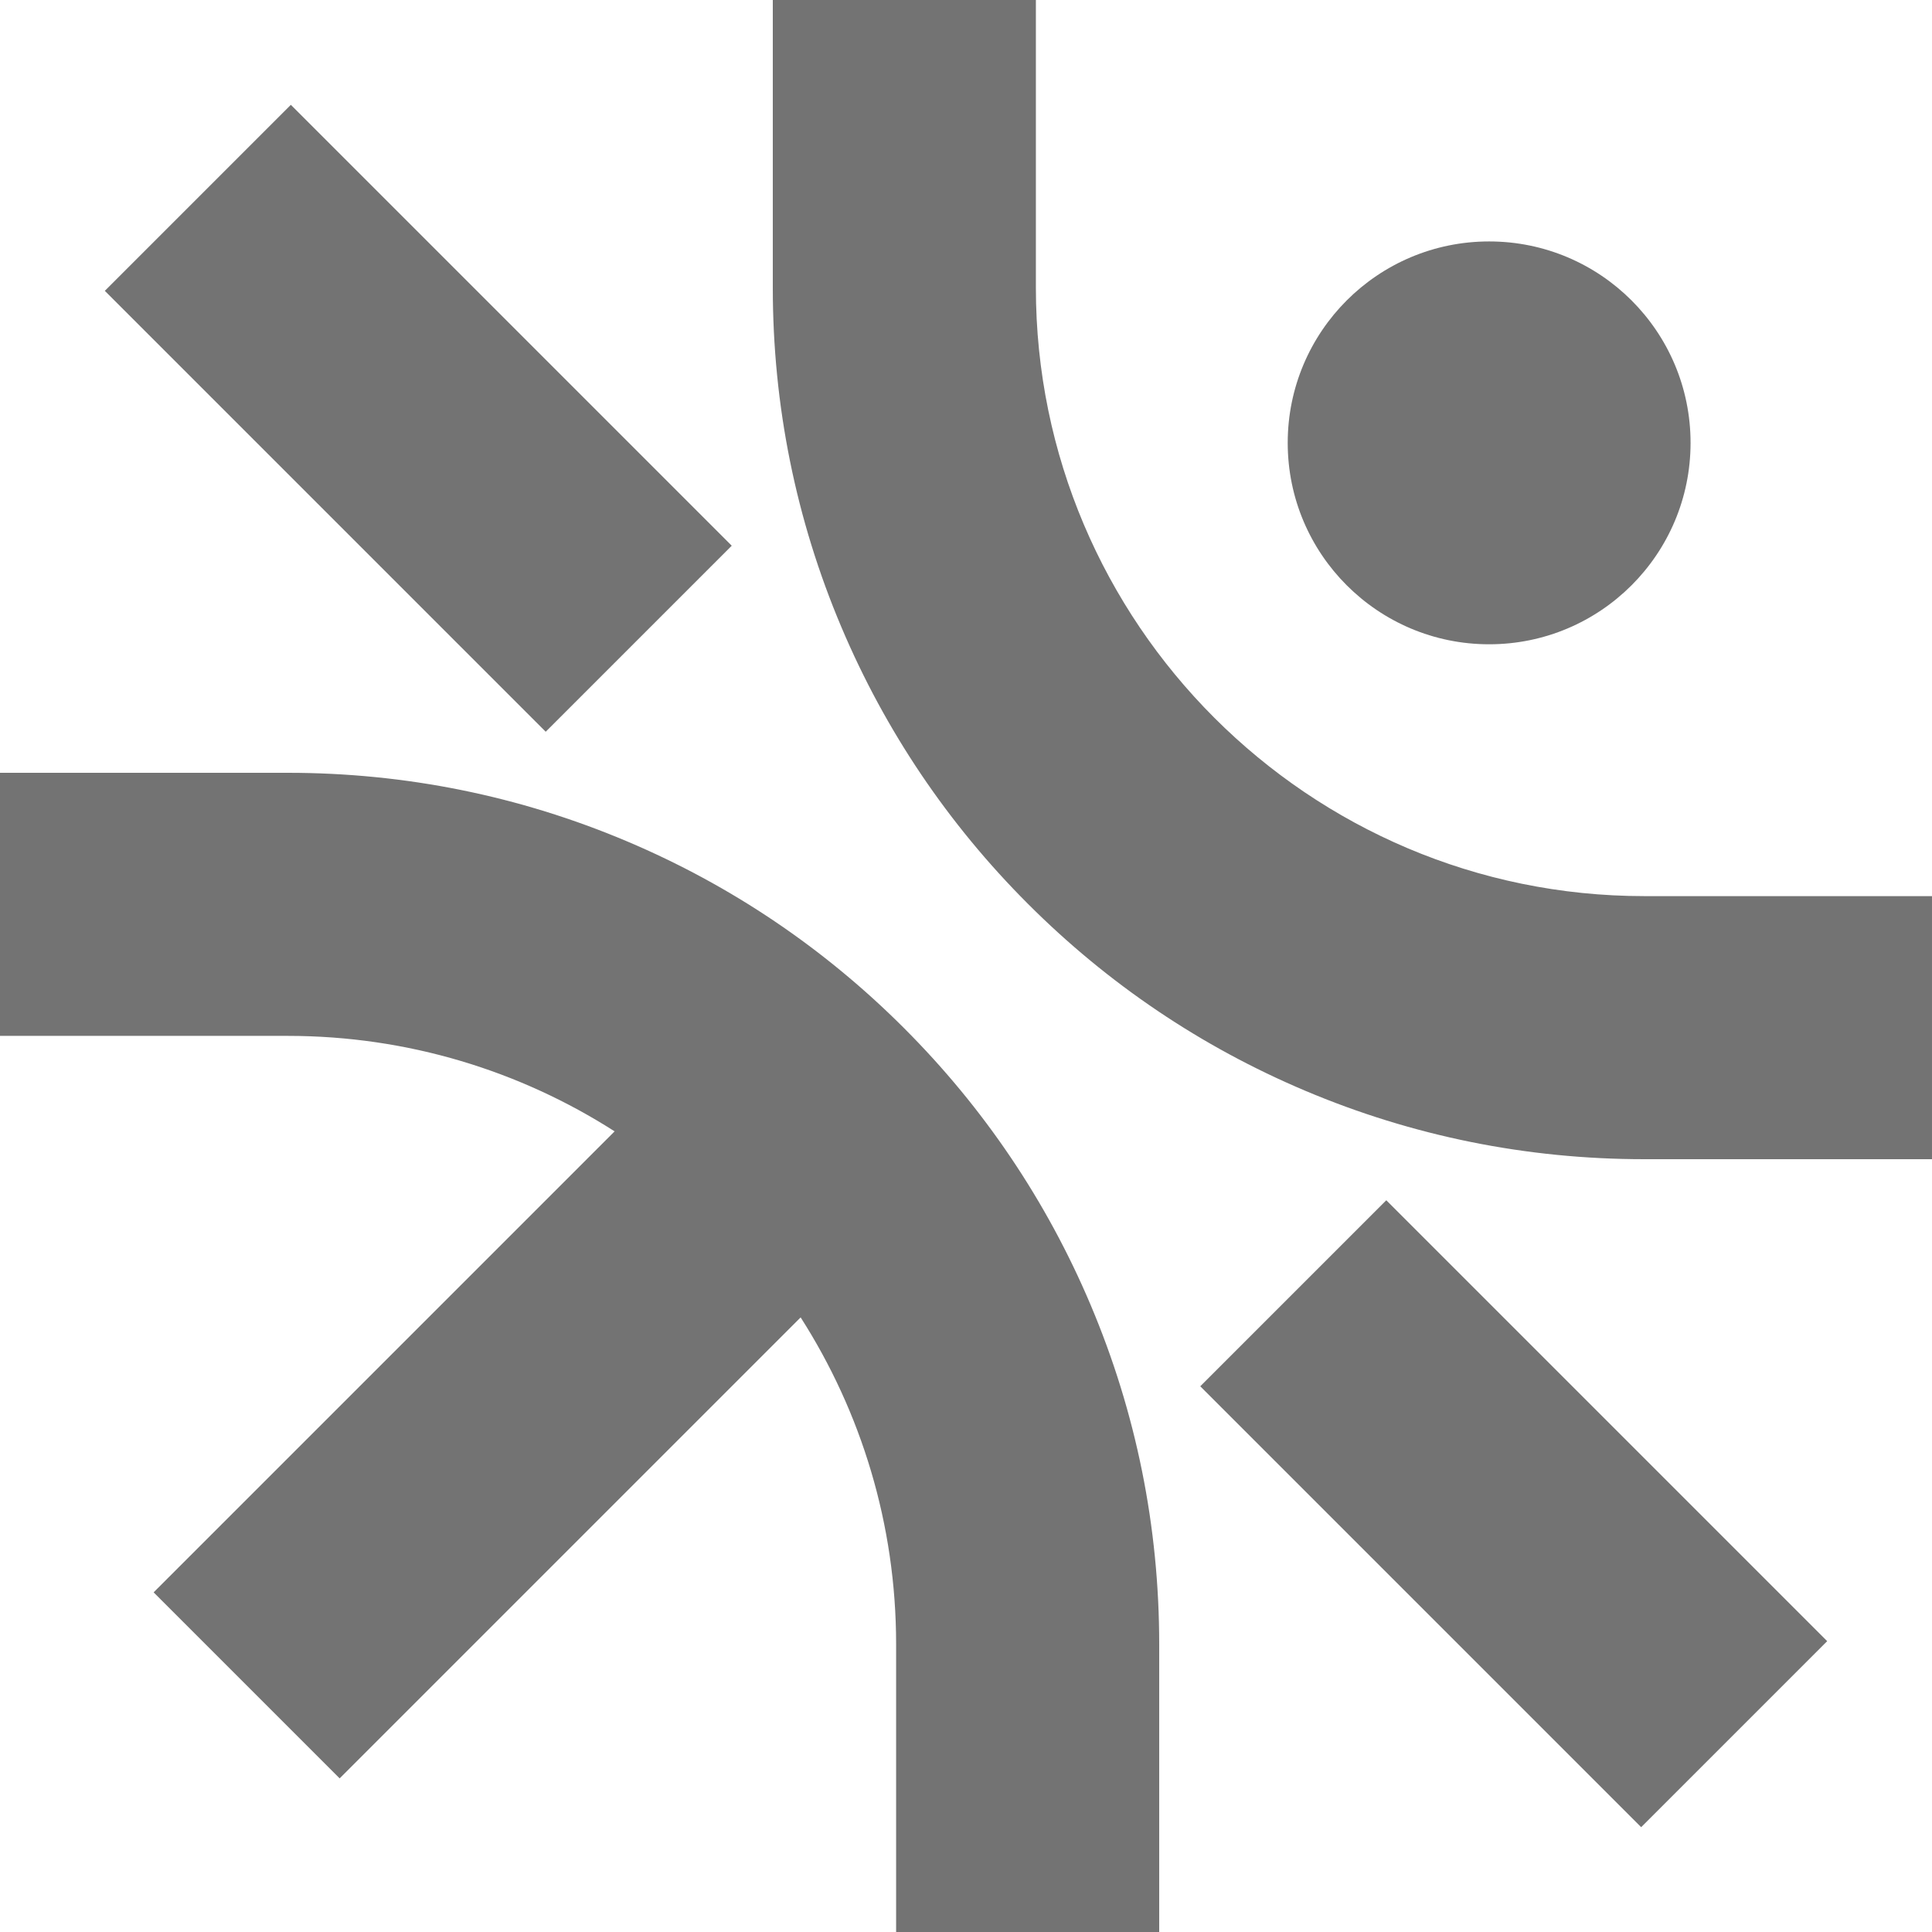
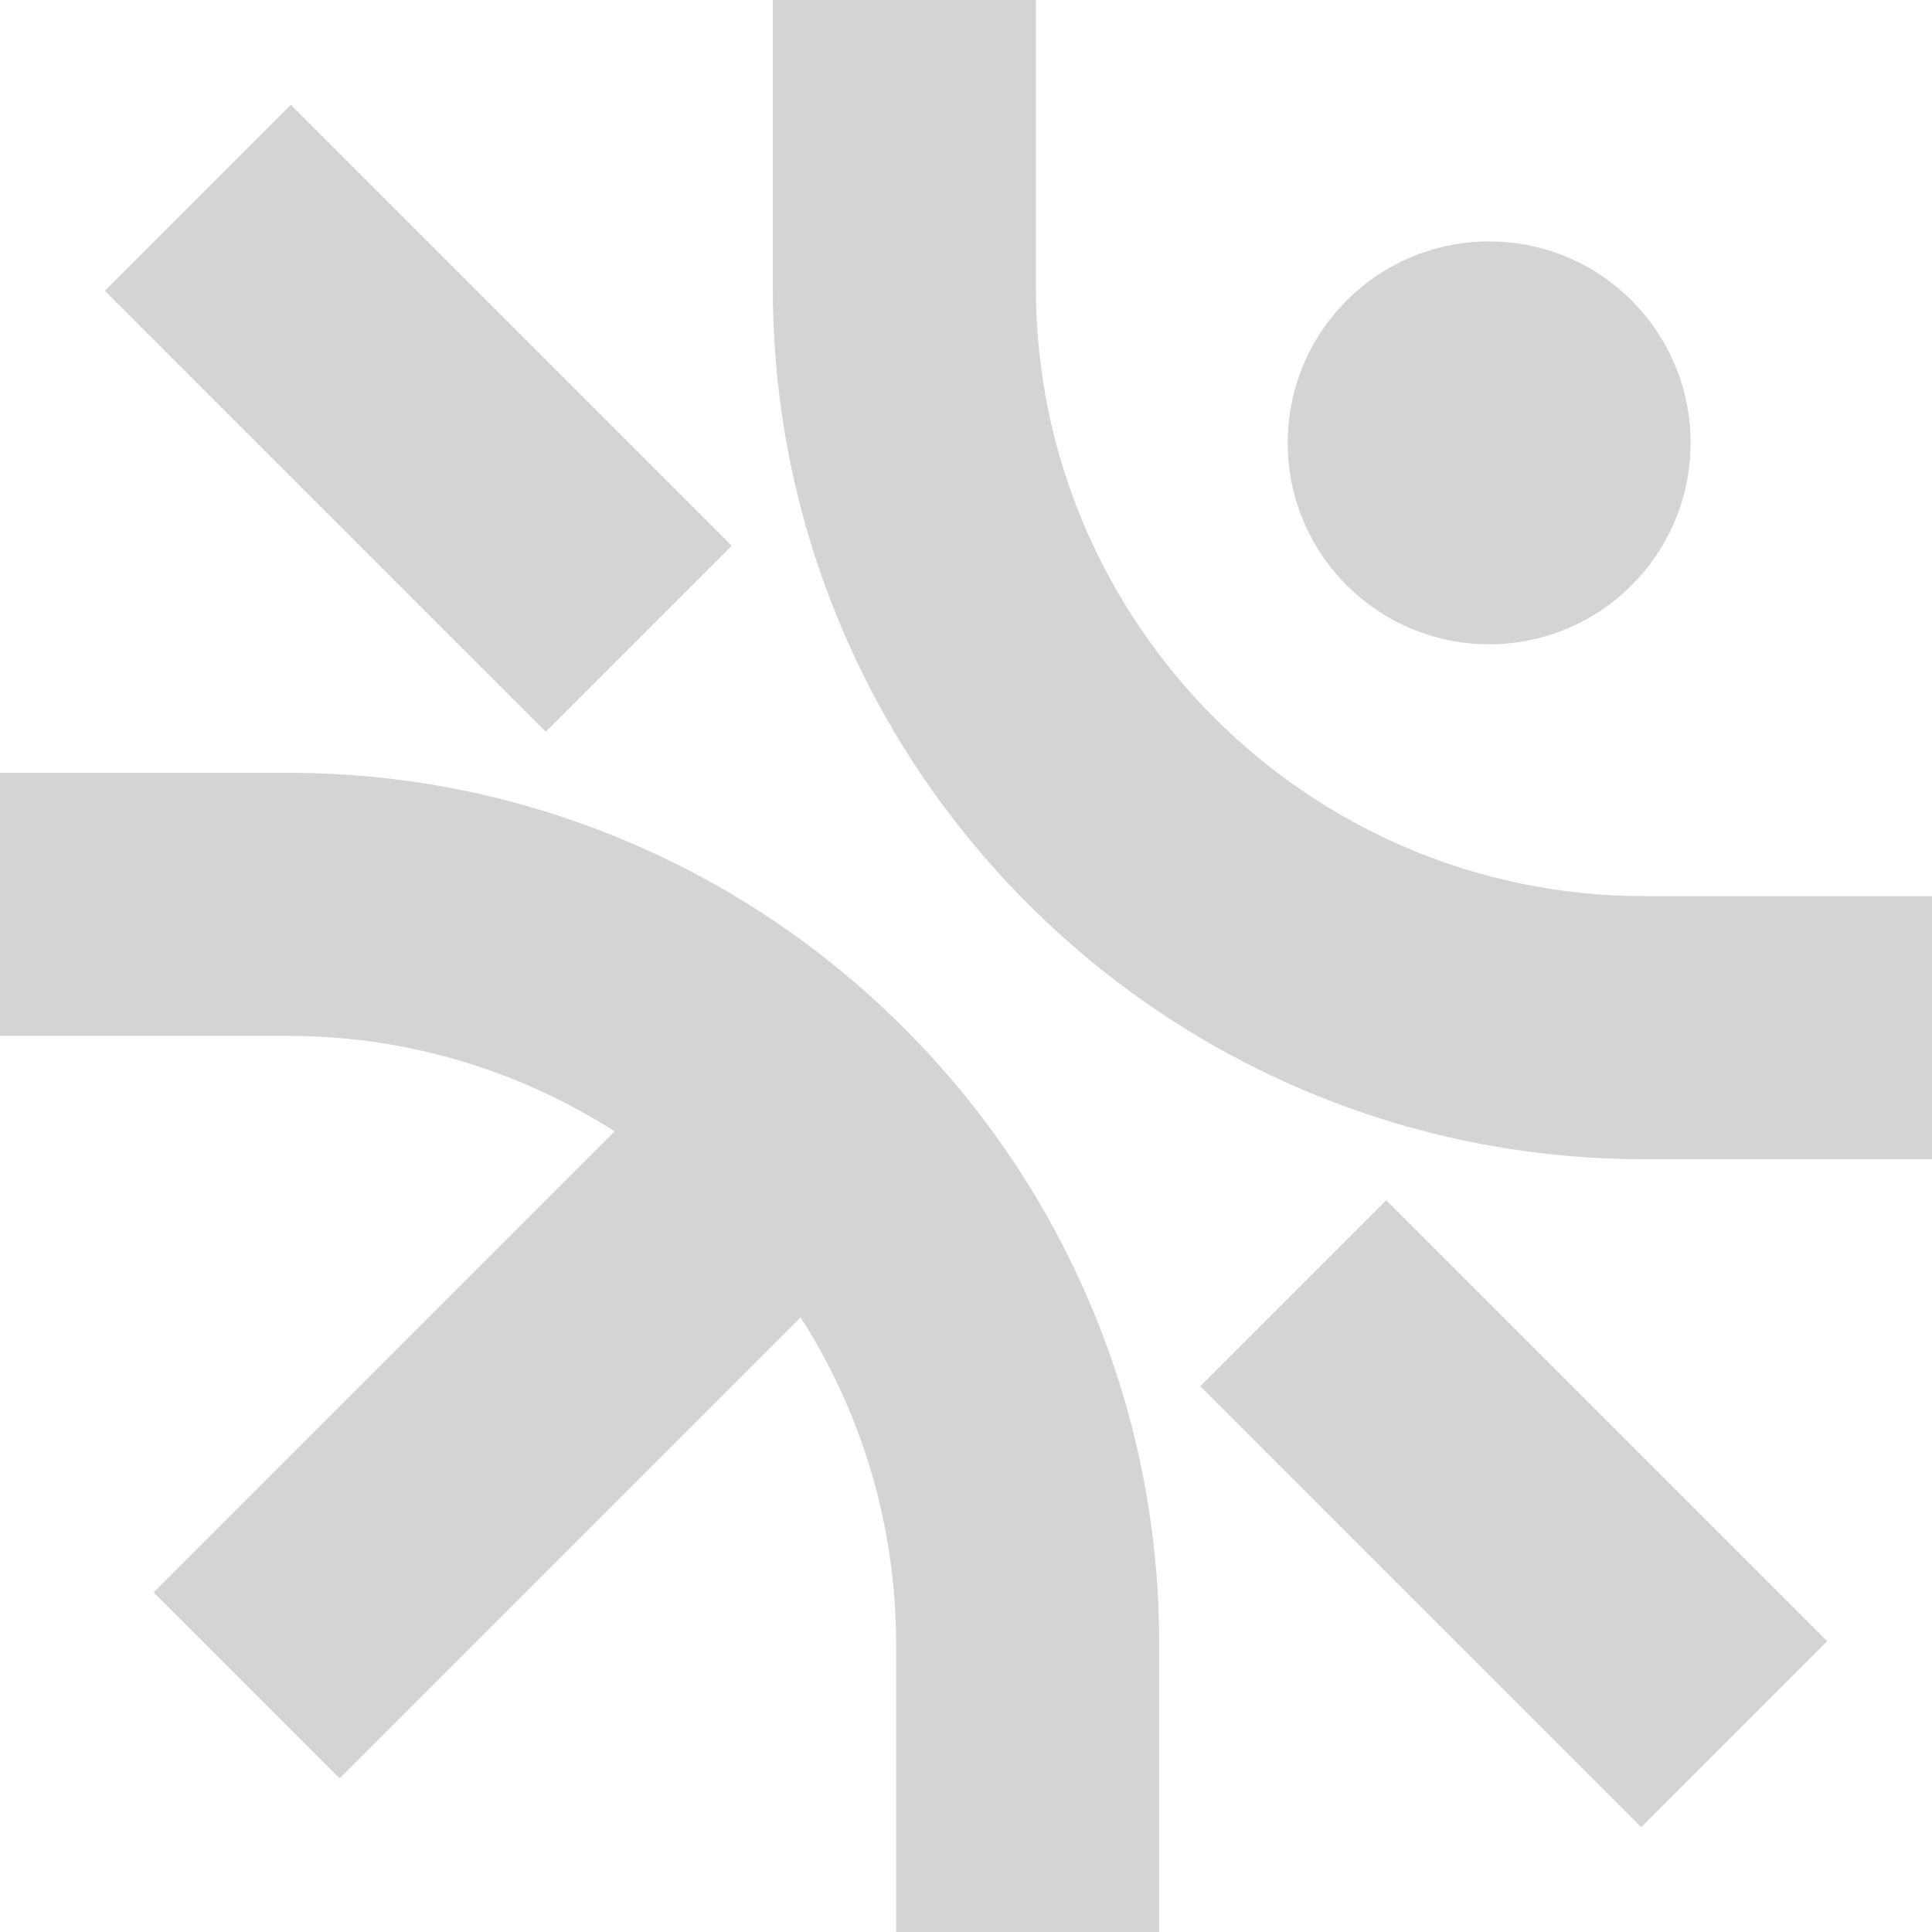
<svg xmlns="http://www.w3.org/2000/svg" id="Layer_1" data-name="Layer 1" width="1079" height="1079" viewBox="0 0 1079 1079">
-   <path d="M504.85,574.15c-44.674-44.673-96.716-79.756-154.68-104.273-60.05-25.399-123.796-38.277-189.467-38.277H0v146.928h160.702c67.141,0,129.792,19.58,182.554,53.323L85.798,889.308l103.894,103.894,257.458-257.457c33.743,52.761,53.323,115.412,53.323,182.553v160.702h146.928v-160.702c0-65.671-12.879-129.417-38.278-189.467-24.517-57.964-59.599-110.006-104.272-154.68ZM831.668,359.824c62.127,0,112.492-50.364,112.492-112.492s-50.364-112.492-112.492-112.492-112.492,50.364-112.492,112.492,50.364,112.492,112.492,112.492ZM408.666,304.772L162.434,58.54l-103.894,103.894,246.232,246.232,103.894-103.894ZM918.298,500.472c-187.35,0-339.77-152.42-339.77-339.77V0h-146.928v160.702c0,65.671,12.878,129.418,38.277,189.467,24.517,57.965,59.6,110.006,104.273,154.68,44.674,44.674,96.716,79.756,154.68,104.272,60.05,25.399,123.796,38.278,189.467,38.278h160.702v-146.928h-160.702ZM670.334,774.228l246.232,246.232,103.894-103.894-246.232-246.232-103.894,103.894Z" fill="#737373" />
+   <path d="M504.85,574.15c-44.674-44.673-96.716-79.756-154.68-104.273-60.05-25.399-123.796-38.277-189.467-38.277H0v146.928h160.702c67.141,0,129.792,19.58,182.554,53.323L85.798,889.308l103.894,103.894,257.458-257.457c33.743,52.761,53.323,115.412,53.323,182.553v160.702h146.928v-160.702c0-65.671-12.879-129.417-38.278-189.467-24.517-57.964-59.599-110.006-104.272-154.68ZM831.668,359.824c62.127,0,112.492-50.364,112.492-112.492s-50.364-112.492-112.492-112.492-112.492,50.364-112.492,112.492,50.364,112.492,112.492,112.492ZM408.666,304.772L162.434,58.54l-103.894,103.894,246.232,246.232,103.894-103.894ZM918.298,500.472c-187.35,0-339.77-152.42-339.77-339.77V0h-146.928v160.702c0,65.671,12.878,129.418,38.277,189.467,24.517,57.965,59.6,110.006,104.273,154.68,44.674,44.674,96.716,79.756,154.68,104.272,60.05,25.399,123.796,38.278,189.467,38.278h160.702v-146.928h-160.702ZM670.334,774.228l246.232,246.232,103.894-103.894-246.232-246.232-103.894,103.894Z" fill="#d4d4d4" />
</svg>
